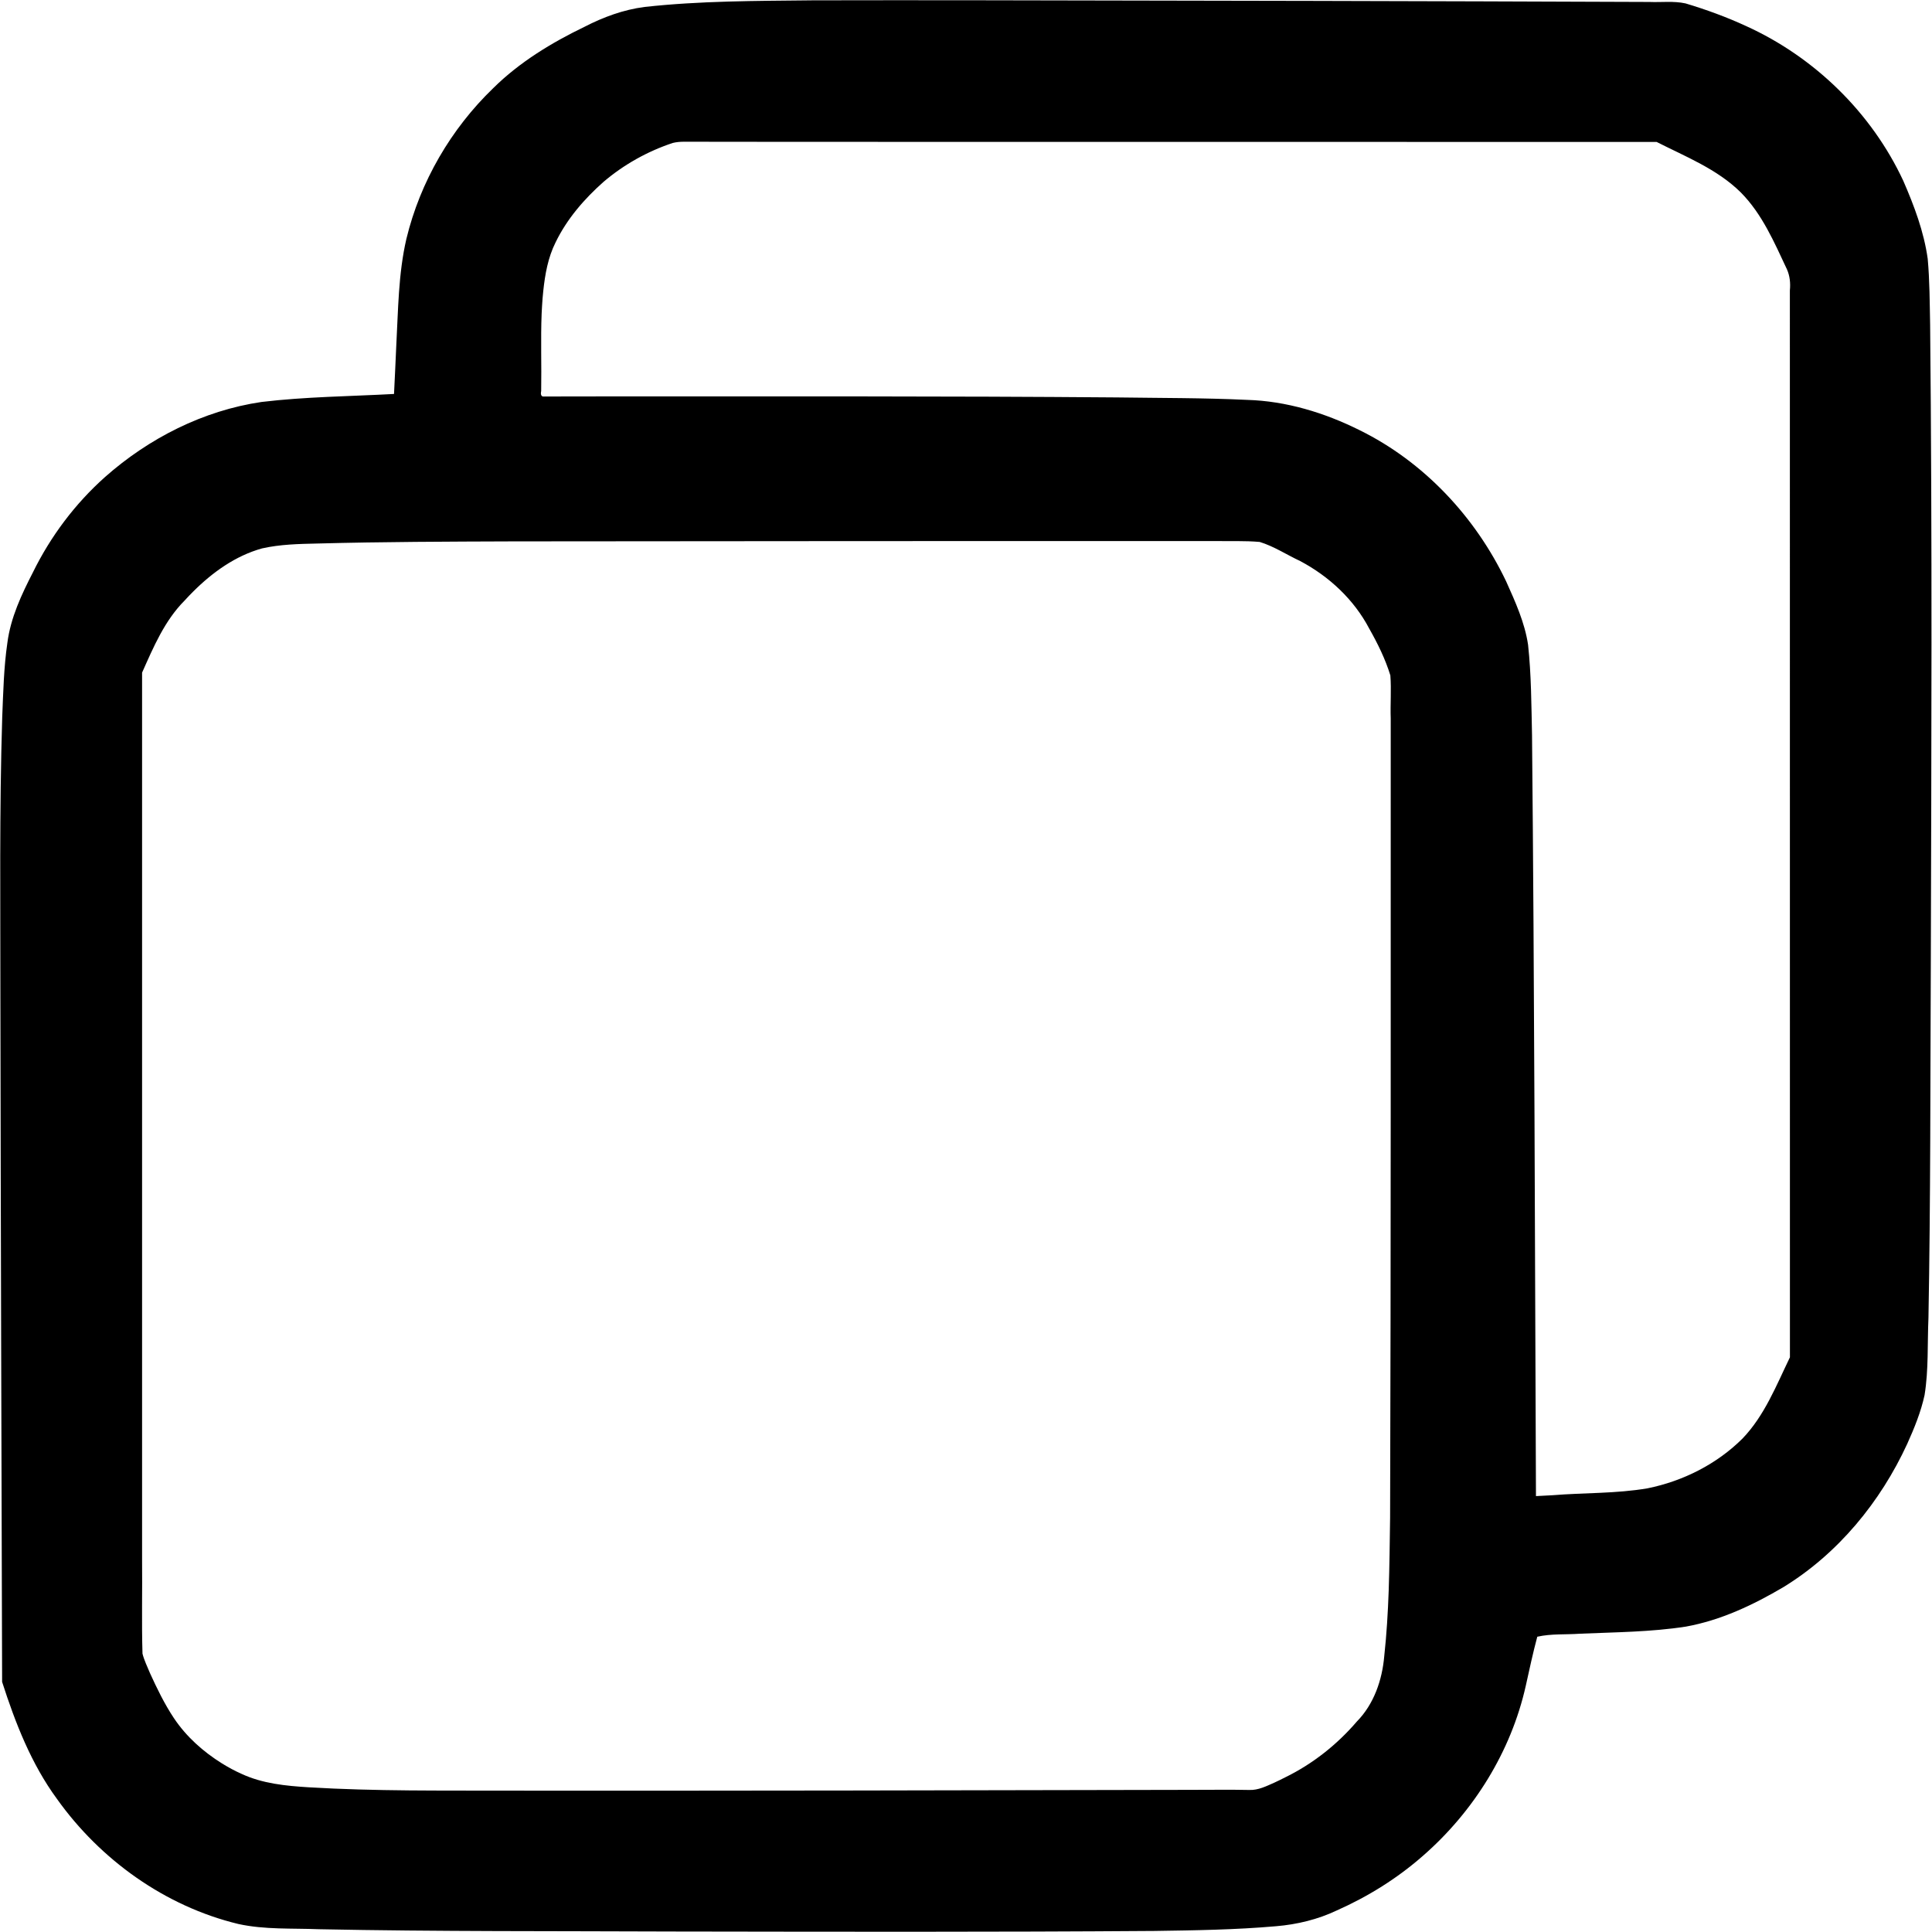
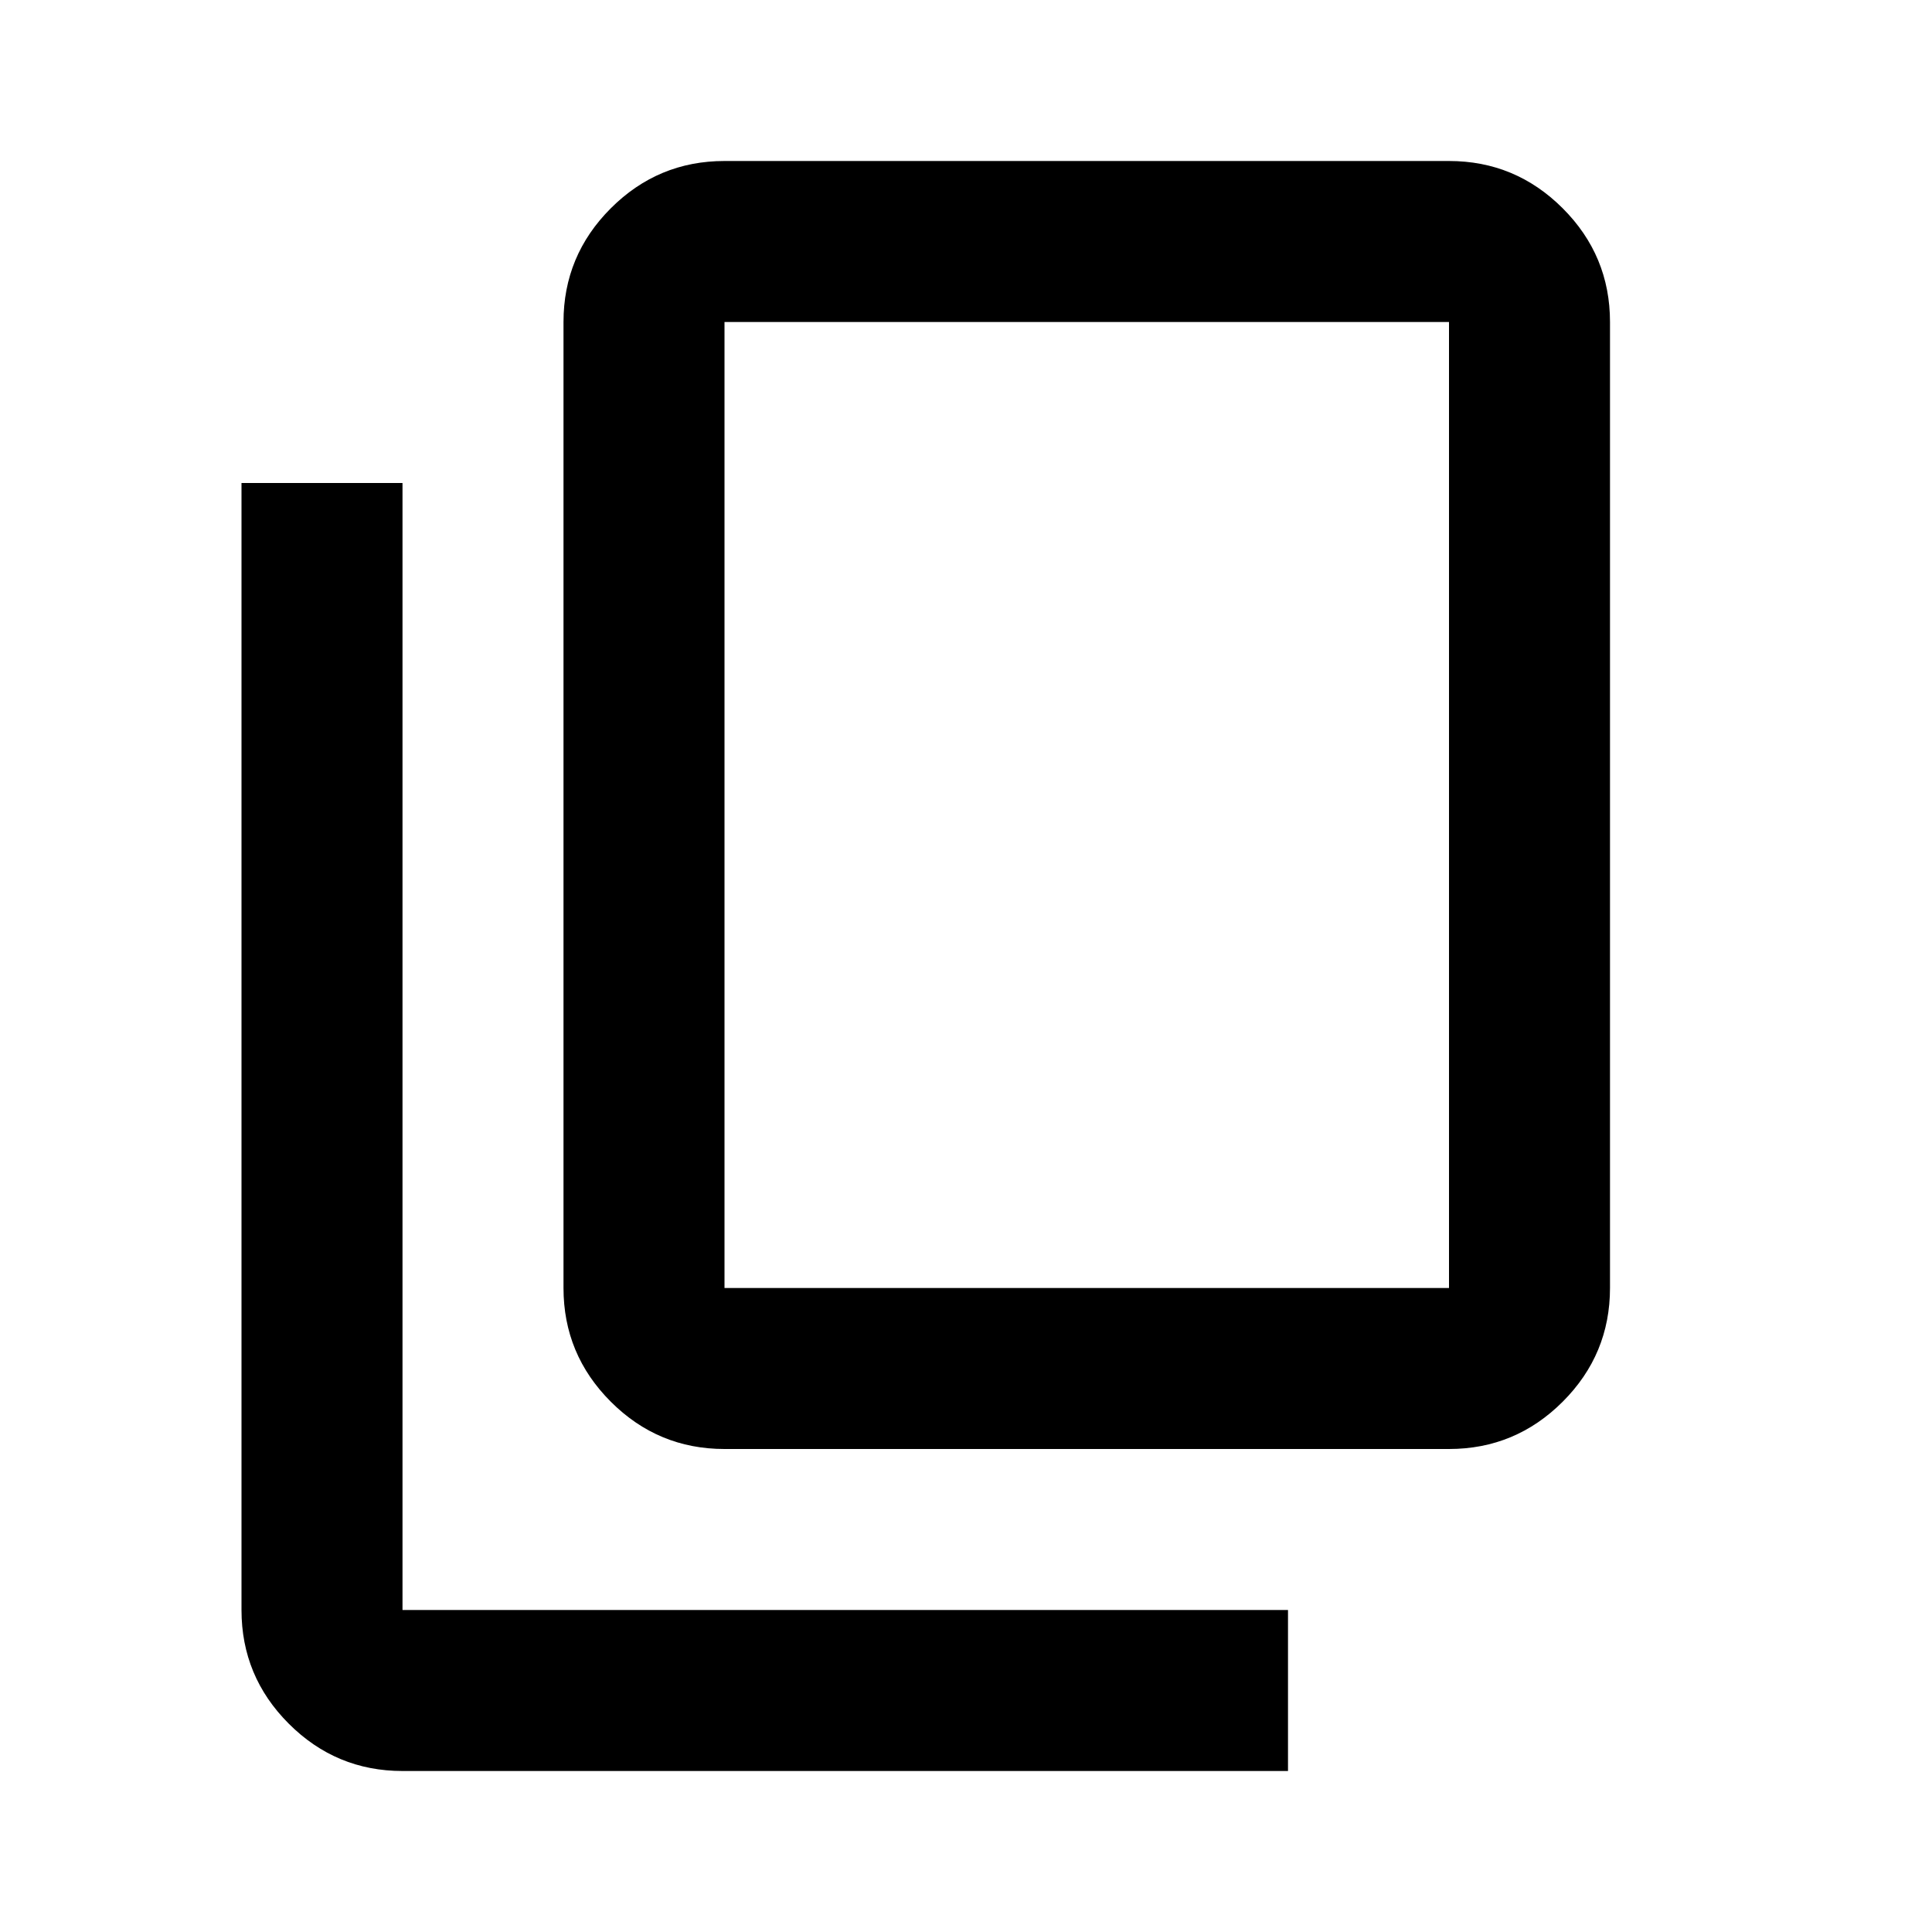
- <svg xmlns="http://www.w3.org/2000/svg" version="1.1" id="svg1" width="413.815" height="413.873" viewBox="0 0 413.815 413.873">
-   <defs id="defs1">
-     <meshgradient id="meshgradient4" gradientUnits="userSpaceOnUse" x="42.586" y="42.586" gradientTransform="translate(0.05003121,0.05002755)">
-       <meshrow id="meshrow4">
-         <meshpatch id="meshpatch4">
-           <stop path="c 142.257,0  284.515,0  426.772,0" style="stop-color:#ffffff;stop-opacity:1" id="stop4" />
-           <stop path="c 0,142.286  0,284.572  0,426.859" style="stop-color:#000000;stop-opacity:1" id="stop5" />
-           <stop path="c -142.257,0  -284.515,0  -426.772,0" style="stop-color:#ffffff;stop-opacity:1" id="stop6" />
-           <stop path="c 0,-142.286  0,-284.572  0,-426.859" style="stop-color:#000000;stop-opacity:1" id="stop7" />
-         </meshpatch>
-       </meshrow>
-     </meshgradient>
-   </defs>
-   <g id="g1" transform="translate(-49.11449,-49.14455)">
-     <path id="path1" style="fill:#000000;stroke:url(#meshgradient4);stroke-width:0.1;stroke-dasharray:none" d="m 222.99,49.217 c -11.948,0.127 -23.935,0.105 -35.822,1.42 -4.505,0.586 -8.815,2.171 -12.837,4.248 -7.091,3.424 -13.929,7.579 -19.557,13.143 -9.056,8.727 -15.638,20.036 -18.598,32.268 -1.747,7.53 -1.756,15.301 -2.175,22.98 -0.156,3.422 -0.302,6.844 -0.479,10.264 -9.465,0.516 -18.97,0.586 -28.39,1.715 -12.47,1.835 -24.154,7.776 -33.545,16.1 -6.4,5.713 -11.639,12.694 -15.416,20.392 -2.451,4.768 -4.786,9.731 -5.477,15.105 -0.772,5.281 -0.884,10.629 -1.104,15.954 -0.625,19.94 -0.377,39.893 -0.391,59.839 0.073,48.93 0.234,97.861 0.368,146.791 2.833,8.812 6.252,17.593 11.772,25.104 9.306,13.05 23.184,22.989 38.834,26.761 5.668,1.244 11.506,0.886 17.264,1.123 25.357,0.513 50.72,0.376 76.081,0.488 34.284,0.051 68.568,0.13 102.851,-0.121 8.708,-0.123 17.429,-0.251 26.109,-1.011 4.488,-0.374 8.93,-1.446 13.008,-3.381 6.673,-2.964 12.94,-6.864 18.432,-11.684 10.875,-9.478 18.899,-22.337 22.053,-36.458 0.773,-3.508 1.531,-7.022 2.46,-10.494 3.01,-0.679 6.118,-0.42 9.175,-0.648 7.562,-0.324 15.168,-0.357 22.663,-1.52 7.457,-1.343 14.405,-4.632 20.888,-8.455 11.726,-7.186 20.797,-18.257 26.52,-30.684 1.517,-3.371 2.931,-6.828 3.718,-10.451 0.886,-5.47 0.585,-11.036 0.833,-16.553 0.462,-25.266 0.386,-50.537 0.505,-75.806 0.122,-45.639 0.31,-91.279 -0.146,-136.917 -0.099,-4.72 -0.091,-9.453 -0.52,-14.156 -0.813,-5.805 -2.899,-11.343 -5.229,-16.69 -6.797,-14.589 -19.019,-26.501 -33.656,-33.148 -4.2,-1.94 -8.562,-3.535 -12.991,-4.86 -2.548,-0.559 -5.169,-0.202 -7.752,-0.312 -47.927,-0.19 -95.855,-0.29 -143.783,-0.361 -11.89,-0.018 -23.78,-0.014 -35.67,0.011 z m -27.357,30.289 c 29.668,0.054 59.336,0.014 89.005,0.031 39.786,0.004 79.571,0.009 119.357,0.014 6.227,3.161 12.943,5.801 18,10.785 4.602,4.62 7.199,10.716 9.93,16.527 0.614,1.405 0.77,2.955 0.615,4.468 0.004,76.191 0.008,152.382 0.012,228.573 -2.923,6.038 -5.435,12.495 -10.161,17.409 -5.509,5.481 -12.742,9.12 -20.333,10.657 -6.744,1.155 -13.616,0.927 -20.416,1.486 -1.165,0.061 -2.33,0.122 -3.494,0.182 -0.237,-54.342 -0.319,-108.685 -0.844,-163.025 -0.143,-6.45 -0.151,-12.919 -0.846,-19.339 -0.708,-4.772 -2.734,-9.208 -4.691,-13.573 -6.587,-13.825 -17.638,-25.645 -31.439,-32.425 -7.484,-3.725 -15.691,-6.231 -24.088,-6.47 -9.292,-0.441 -18.597,-0.391 -27.896,-0.525 -36.682,-0.303 -73.366,-0.207 -110.05,-0.216 -4.22,0.008 -8.526,-0.004 -12.687,0.023 -0.69,0.069 -0.675,-0.726 -0.561,-1.19 0.097,-5.493 -0.123,-11.172 0.098,-16.547 0.056,-1.17 0.11,-2.11 0.199,-3.275 0.039,-0.356 0.102,-1.102 0.152,-1.607 0.376,-3.563 1.011,-7.158 2.63,-10.391 2.427,-5.019 6.147,-9.318 10.297,-12.993 4.34,-3.691 9.413,-6.528 14.817,-8.32 0.784,-0.191 1.589,-0.26 2.395,-0.259 z M 309.438,165.049 c 3.174,0.052 6.363,-0.085 9.526,0.188 3.075,0.946 5.784,2.747 8.682,4.101 6.172,3.267 11.515,8.239 14.778,14.453 1.811,3.193 3.45,6.521 4.532,10.033 0.238,3.079 -0.031,6.17 0.08,9.254 -0.018,57.061 0.055,114.122 -0.134,171.183 -0.07,5.185 -0.13,10.474 -0.3,15.592 -0.17,4.732 -0.439,9.361 -0.955,14.082 -0.44,5.108 -2.214,10.283 -5.868,13.994 -4.253,4.962 -9.48,9.093 -15.357,11.964 -0.81,0.411 -1.546,0.776 -2.295,1.118 -1.717,0.756 -3.462,1.658 -5.392,1.58 -4.351,-0.098 -8.705,-0.008 -13.058,-0.022 -48.463,0.104 -96.927,0.209 -145.39,0.169 -14.372,-0.049 -28.749,0.145 -43.068,-0.721 -4.872,-0.302 -9.86,-0.783 -14.342,-2.869 -1.471,-0.641 -2.929,-1.451 -4.208,-2.24 -4.025,-2.509 -7.643,-5.731 -10.289,-9.69 -2.029,-3.043 -3.63,-6.348 -5.144,-9.671 -0.562,-1.371 -1.238,-2.731 -1.597,-4.162 -0.2,-6.74 -0.017,-13.484 -0.088,-20.226 0,-63.307 0,-126.614 0,-189.921 2.432,-5.457 4.821,-11.143 9.109,-15.442 0.609,-0.67 1.302,-1.401 1.847,-1.934 4.135,-4.122 9.075,-7.675 14.763,-9.244 3.864,-0.867 7.902,-0.956 11.77,-1.039 14.035,-0.377 28.078,-0.411 42.118,-0.461 50.093,-0.07 100.187,-0.065 150.28,-0.071 z" />
-   </g>
+ <svg xmlns="http://www.w3.org/2000/svg" height="24px" viewBox="0 -960 960 960" width="24px" fill="#000000">
+   <path d="M360-240q-33 0-56.5-23.5T280-320v-480q0-33 23.5-56.5T360-880h360q33 0 56.5 23.5T800-800v480q0 33-23.5 56.5T720-240H360Zm0-80h360v-480H360v480ZM200-80q-33 0-56.5-23.5T120-160v-560h80v560h440v80H200Zm160-240v-480 480Z" />
</svg>
